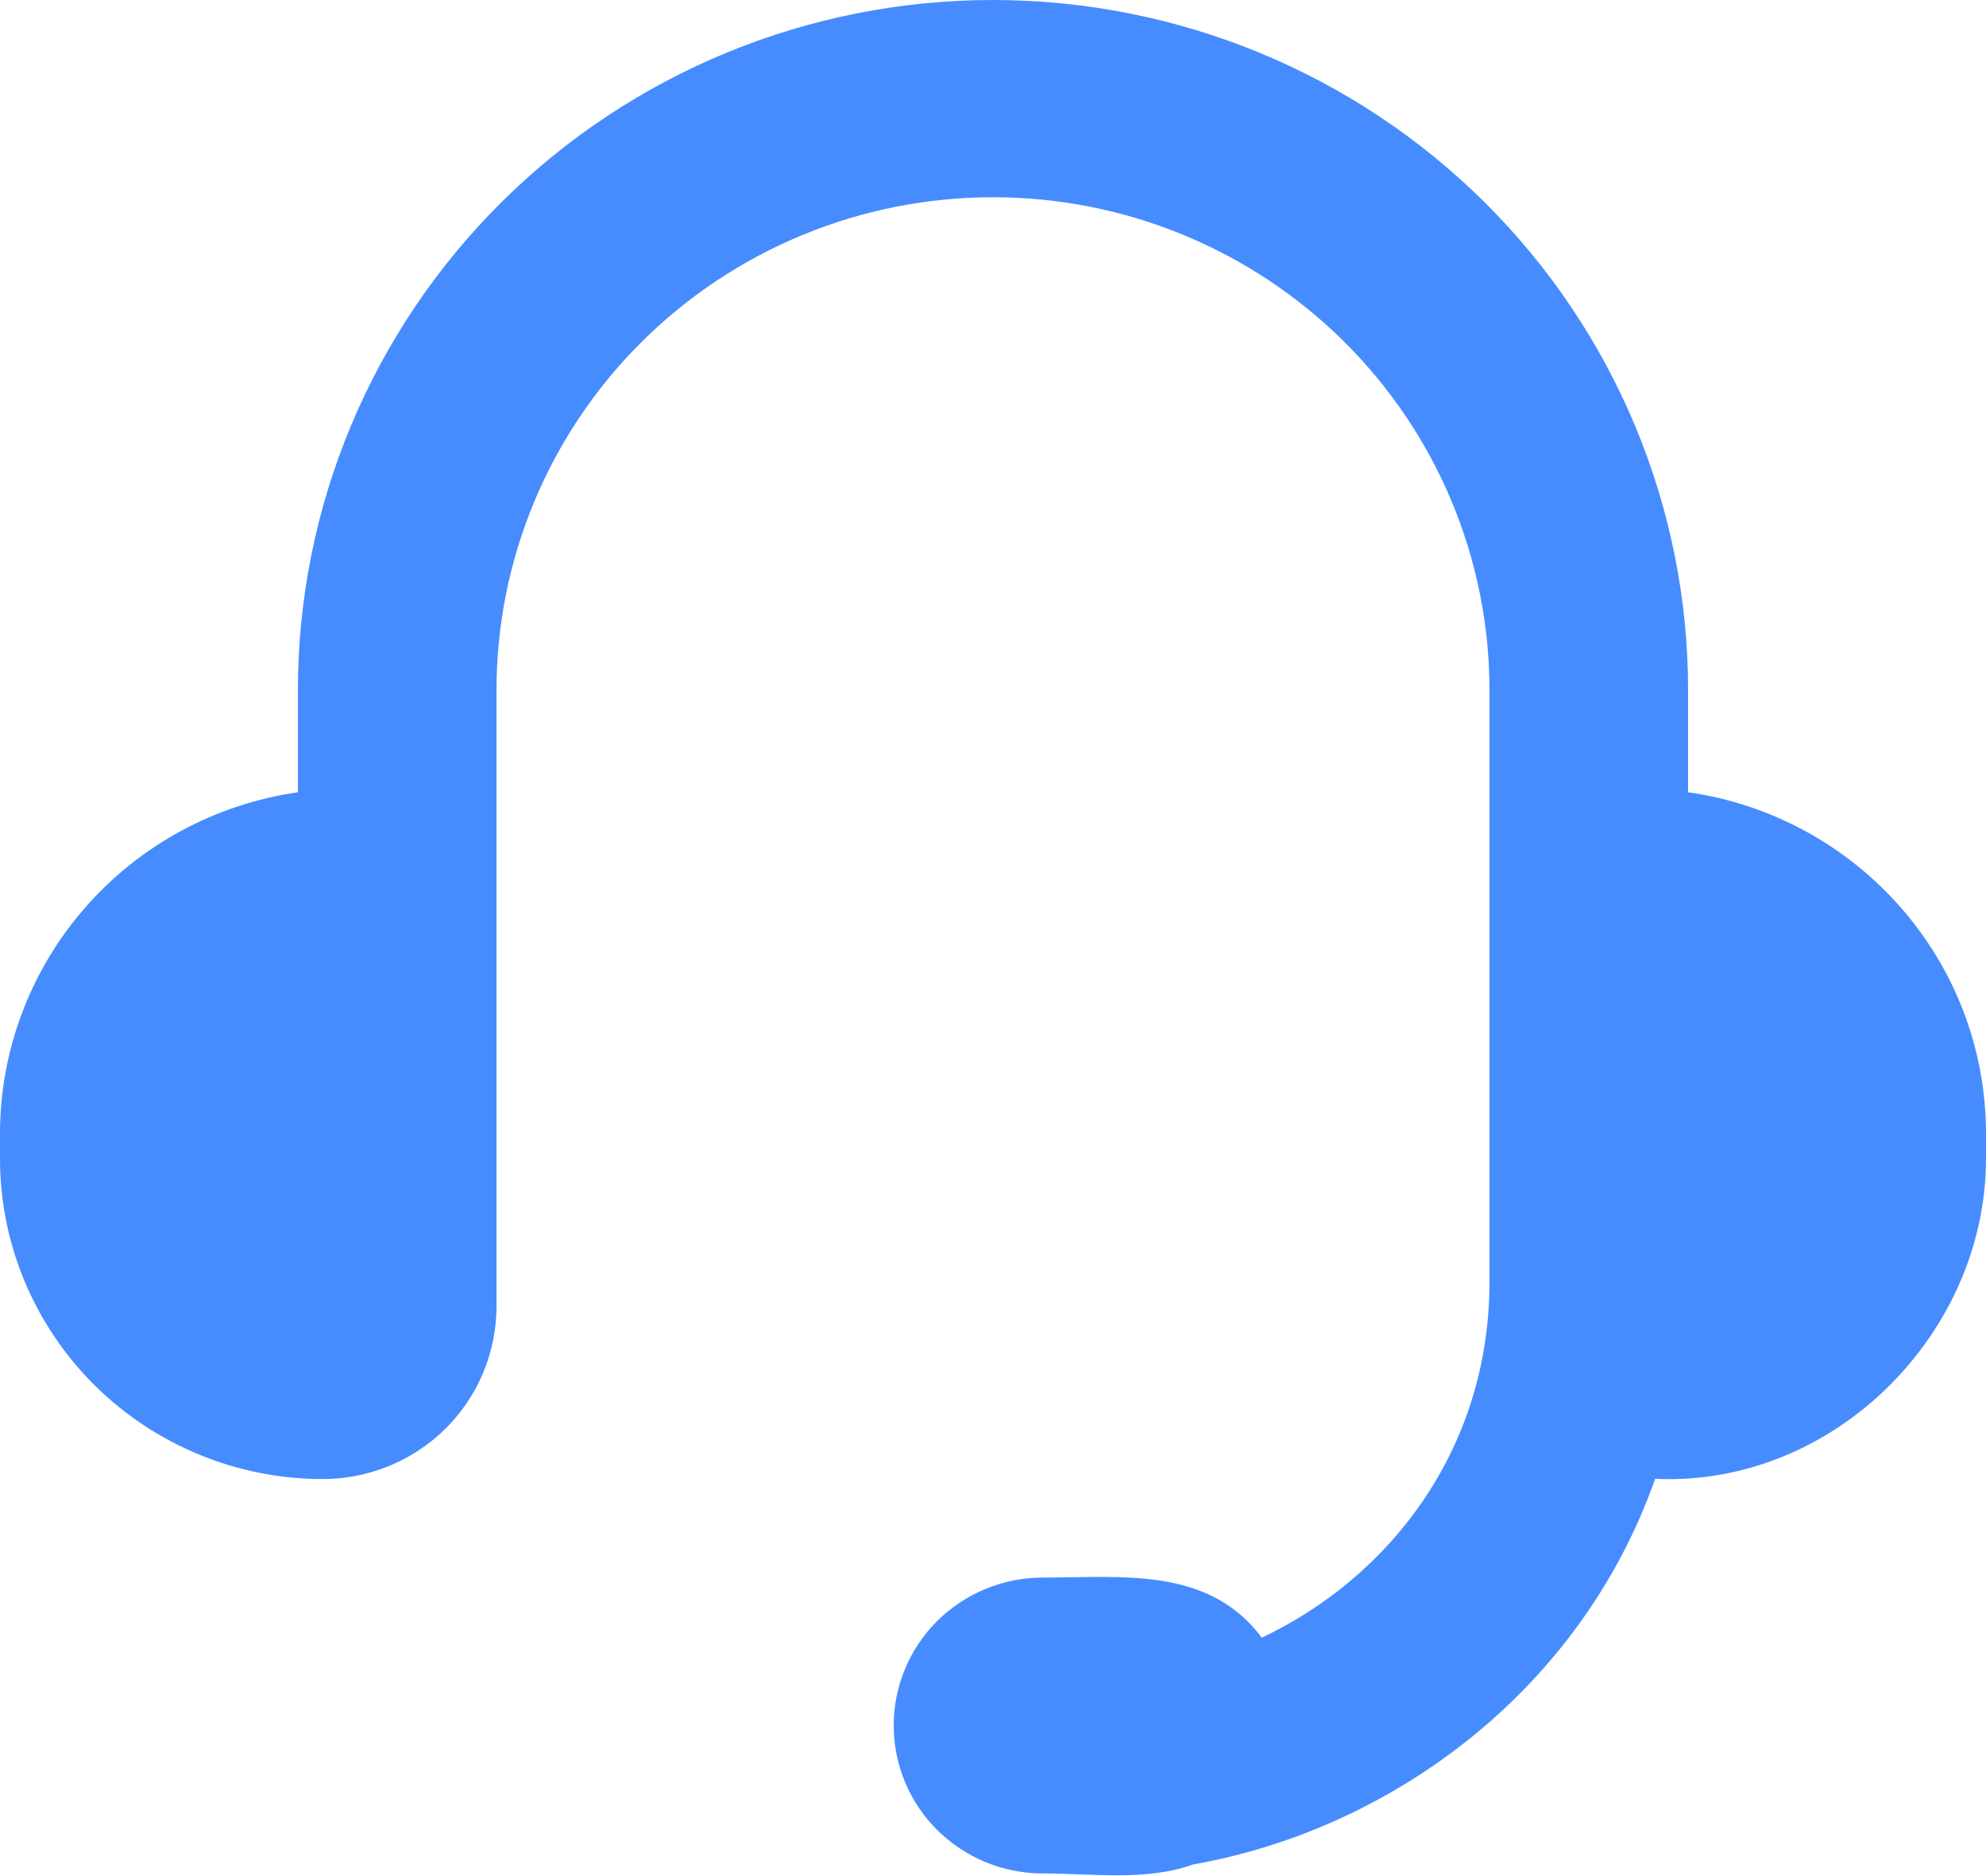
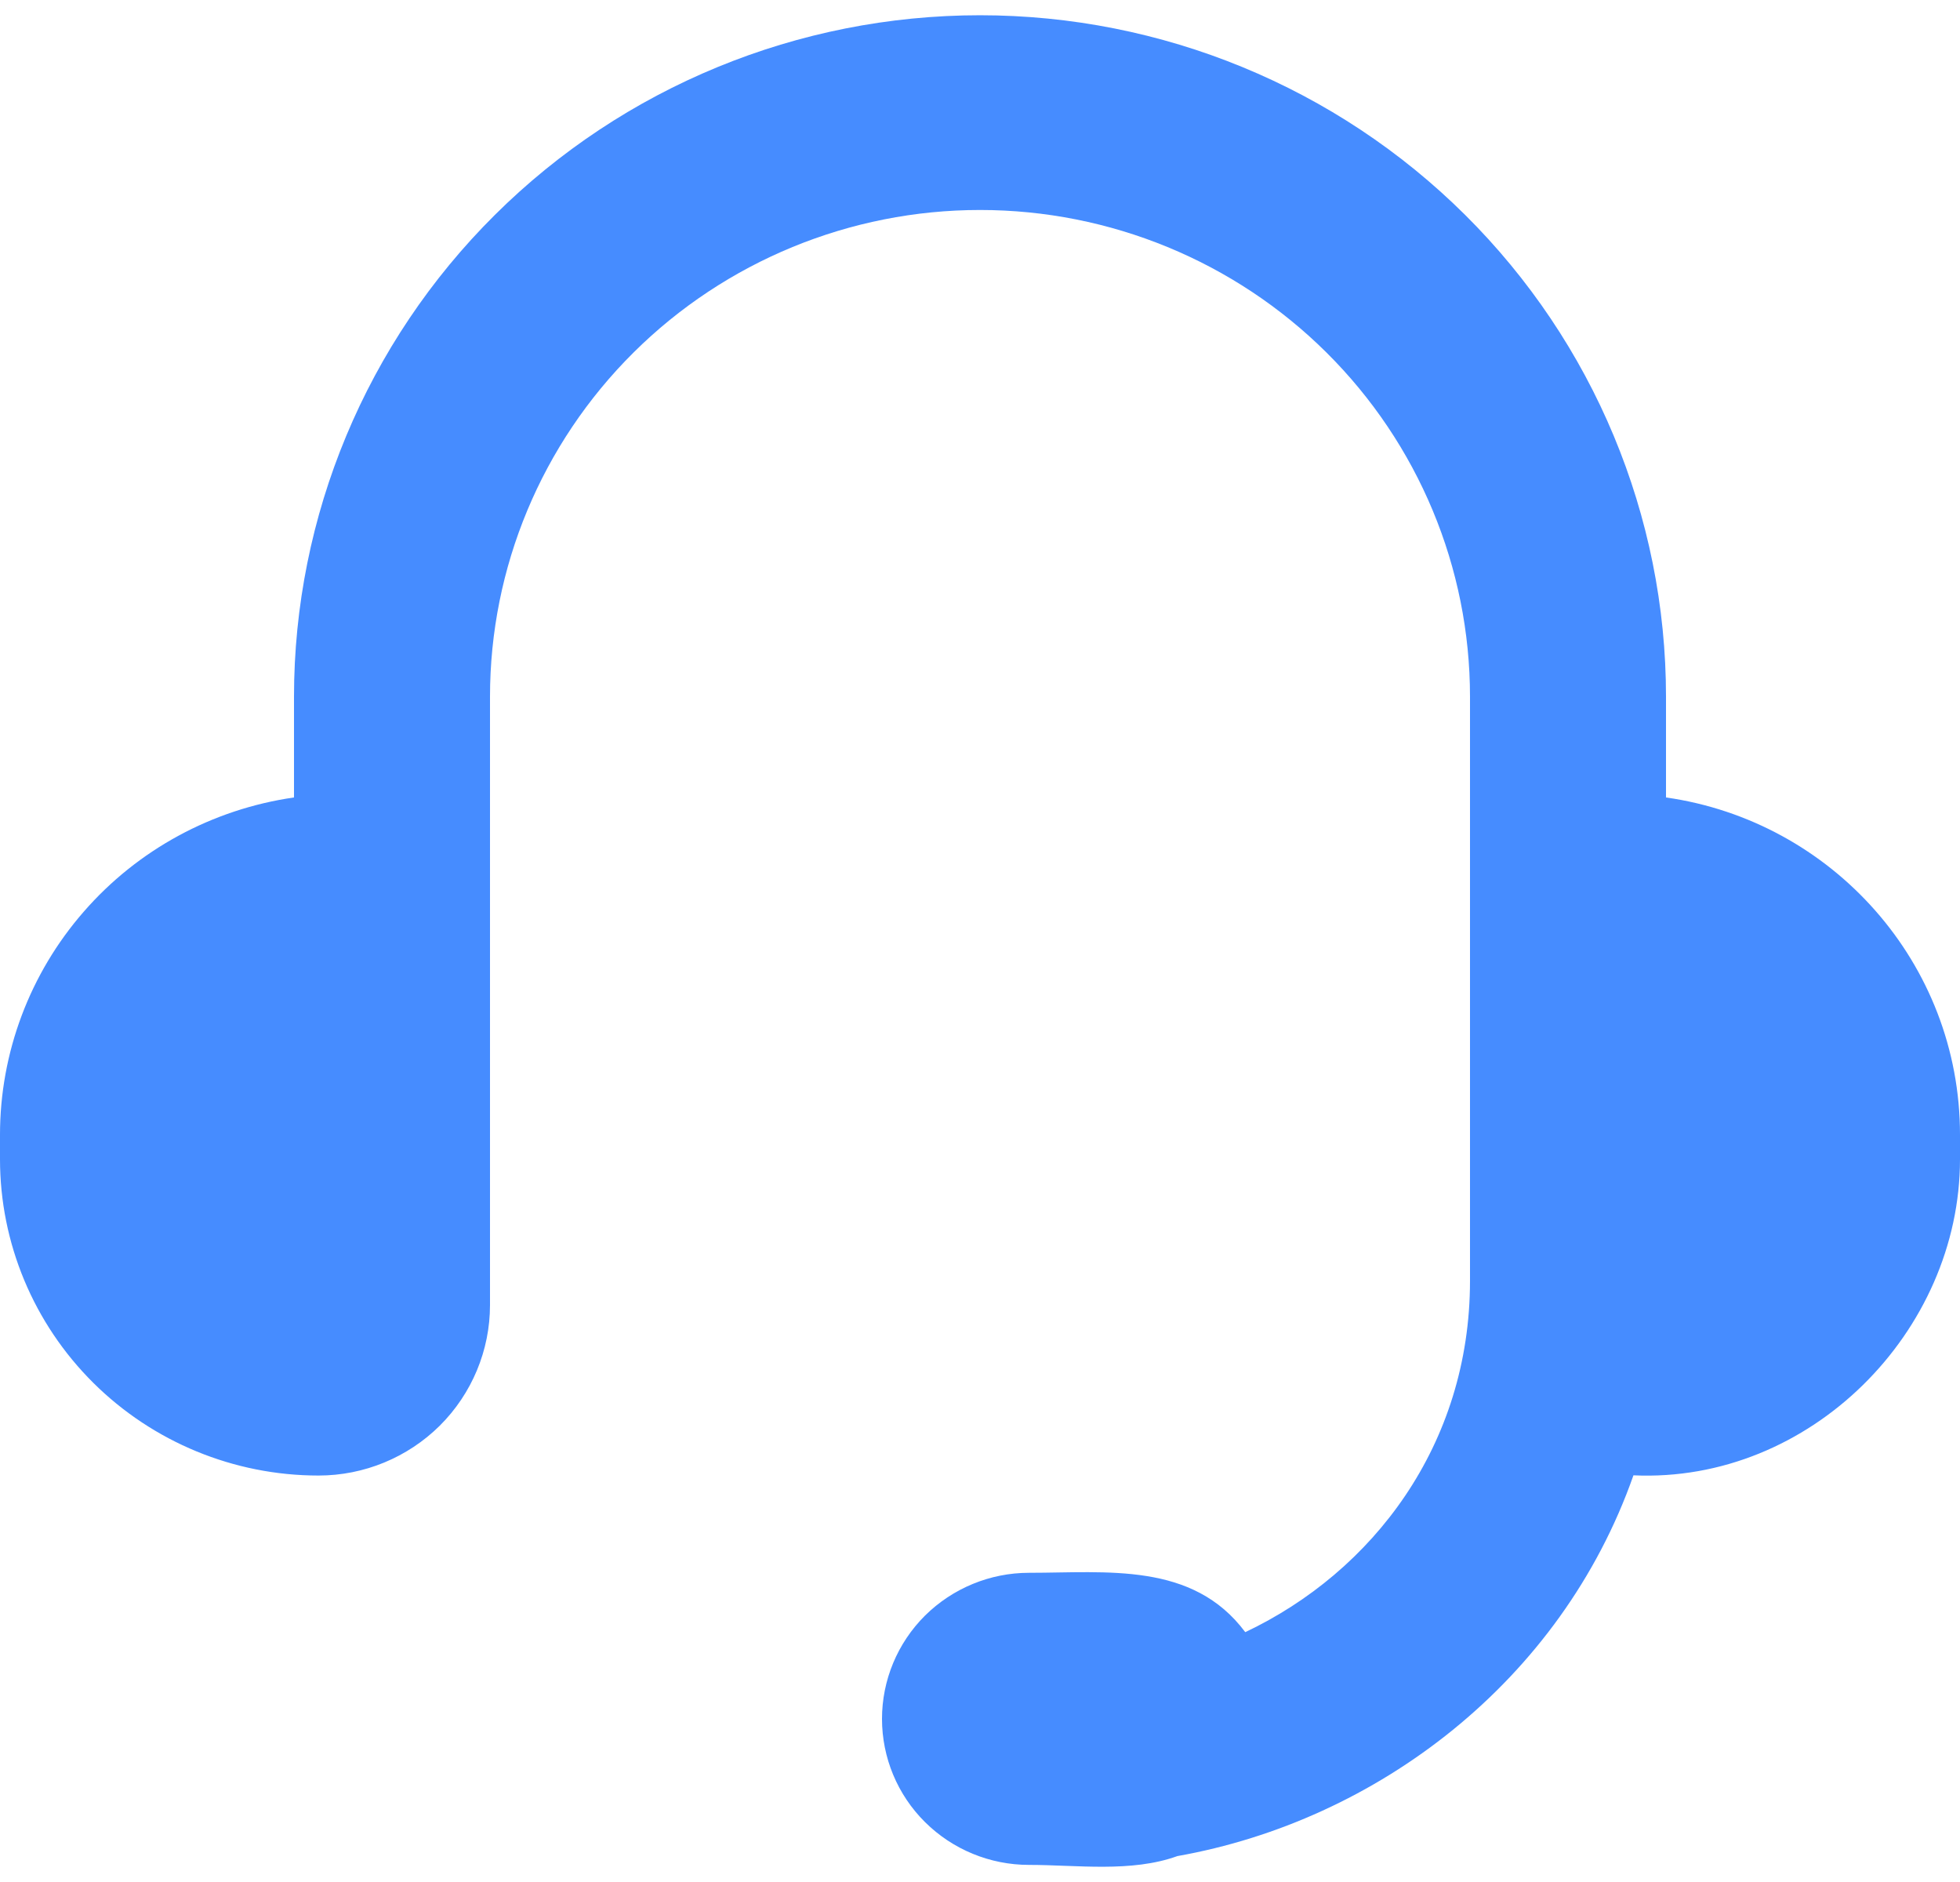
- <svg xmlns="http://www.w3.org/2000/svg" width="18" height="17" viewBox="0 0 18 17" fill="none">
+ <svg xmlns="http://www.w3.org/2000/svg" width="25" height="24" viewBox="0 0 18 17" fill="none">
  <path d="M2.7 6.257C2.7 4.597 3.364 3.006 4.545 1.833C5.727 0.659 7.329 0 9 0C10.671 0 12.273 0.659 13.455 1.833C14.636 3.006 15.3 4.597 15.3 6.257V7.182C16.826 7.399 18 8.703 18 10.279V10.503C18 12.089 16.622 13.48 15.001 13.406C14.335 15.301 12.641 16.578 10.813 16.902C10.39 17.055 9.89 16.983 9.45 16.983C9.092 16.983 8.749 16.842 8.495 16.59C8.242 16.339 8.1 15.998 8.1 15.642C8.1 15.287 8.242 14.946 8.495 14.694C8.749 14.443 9.092 14.301 9.45 14.301C10.164 14.301 10.954 14.199 11.436 14.846C12.603 14.294 13.5 13.13 13.5 11.62V6.257C13.5 5.072 13.026 3.935 12.182 3.097C11.338 2.259 10.194 1.788 9 1.788C7.807 1.788 6.662 2.259 5.818 3.097C4.974 3.935 4.5 5.072 4.5 6.257V11.843C4.5 12.258 4.334 12.656 4.039 12.95C3.743 13.243 3.343 13.408 2.925 13.408C2.149 13.408 1.405 13.101 0.857 12.557C0.308 12.012 1.03868e-07 11.273 1.03868e-07 10.503V10.279C-0 9.527 0.273 8.799 0.769 8.231C1.264 7.662 1.95 7.29 2.7 7.182V6.257Z" fill="#468CFF" />
</svg>
